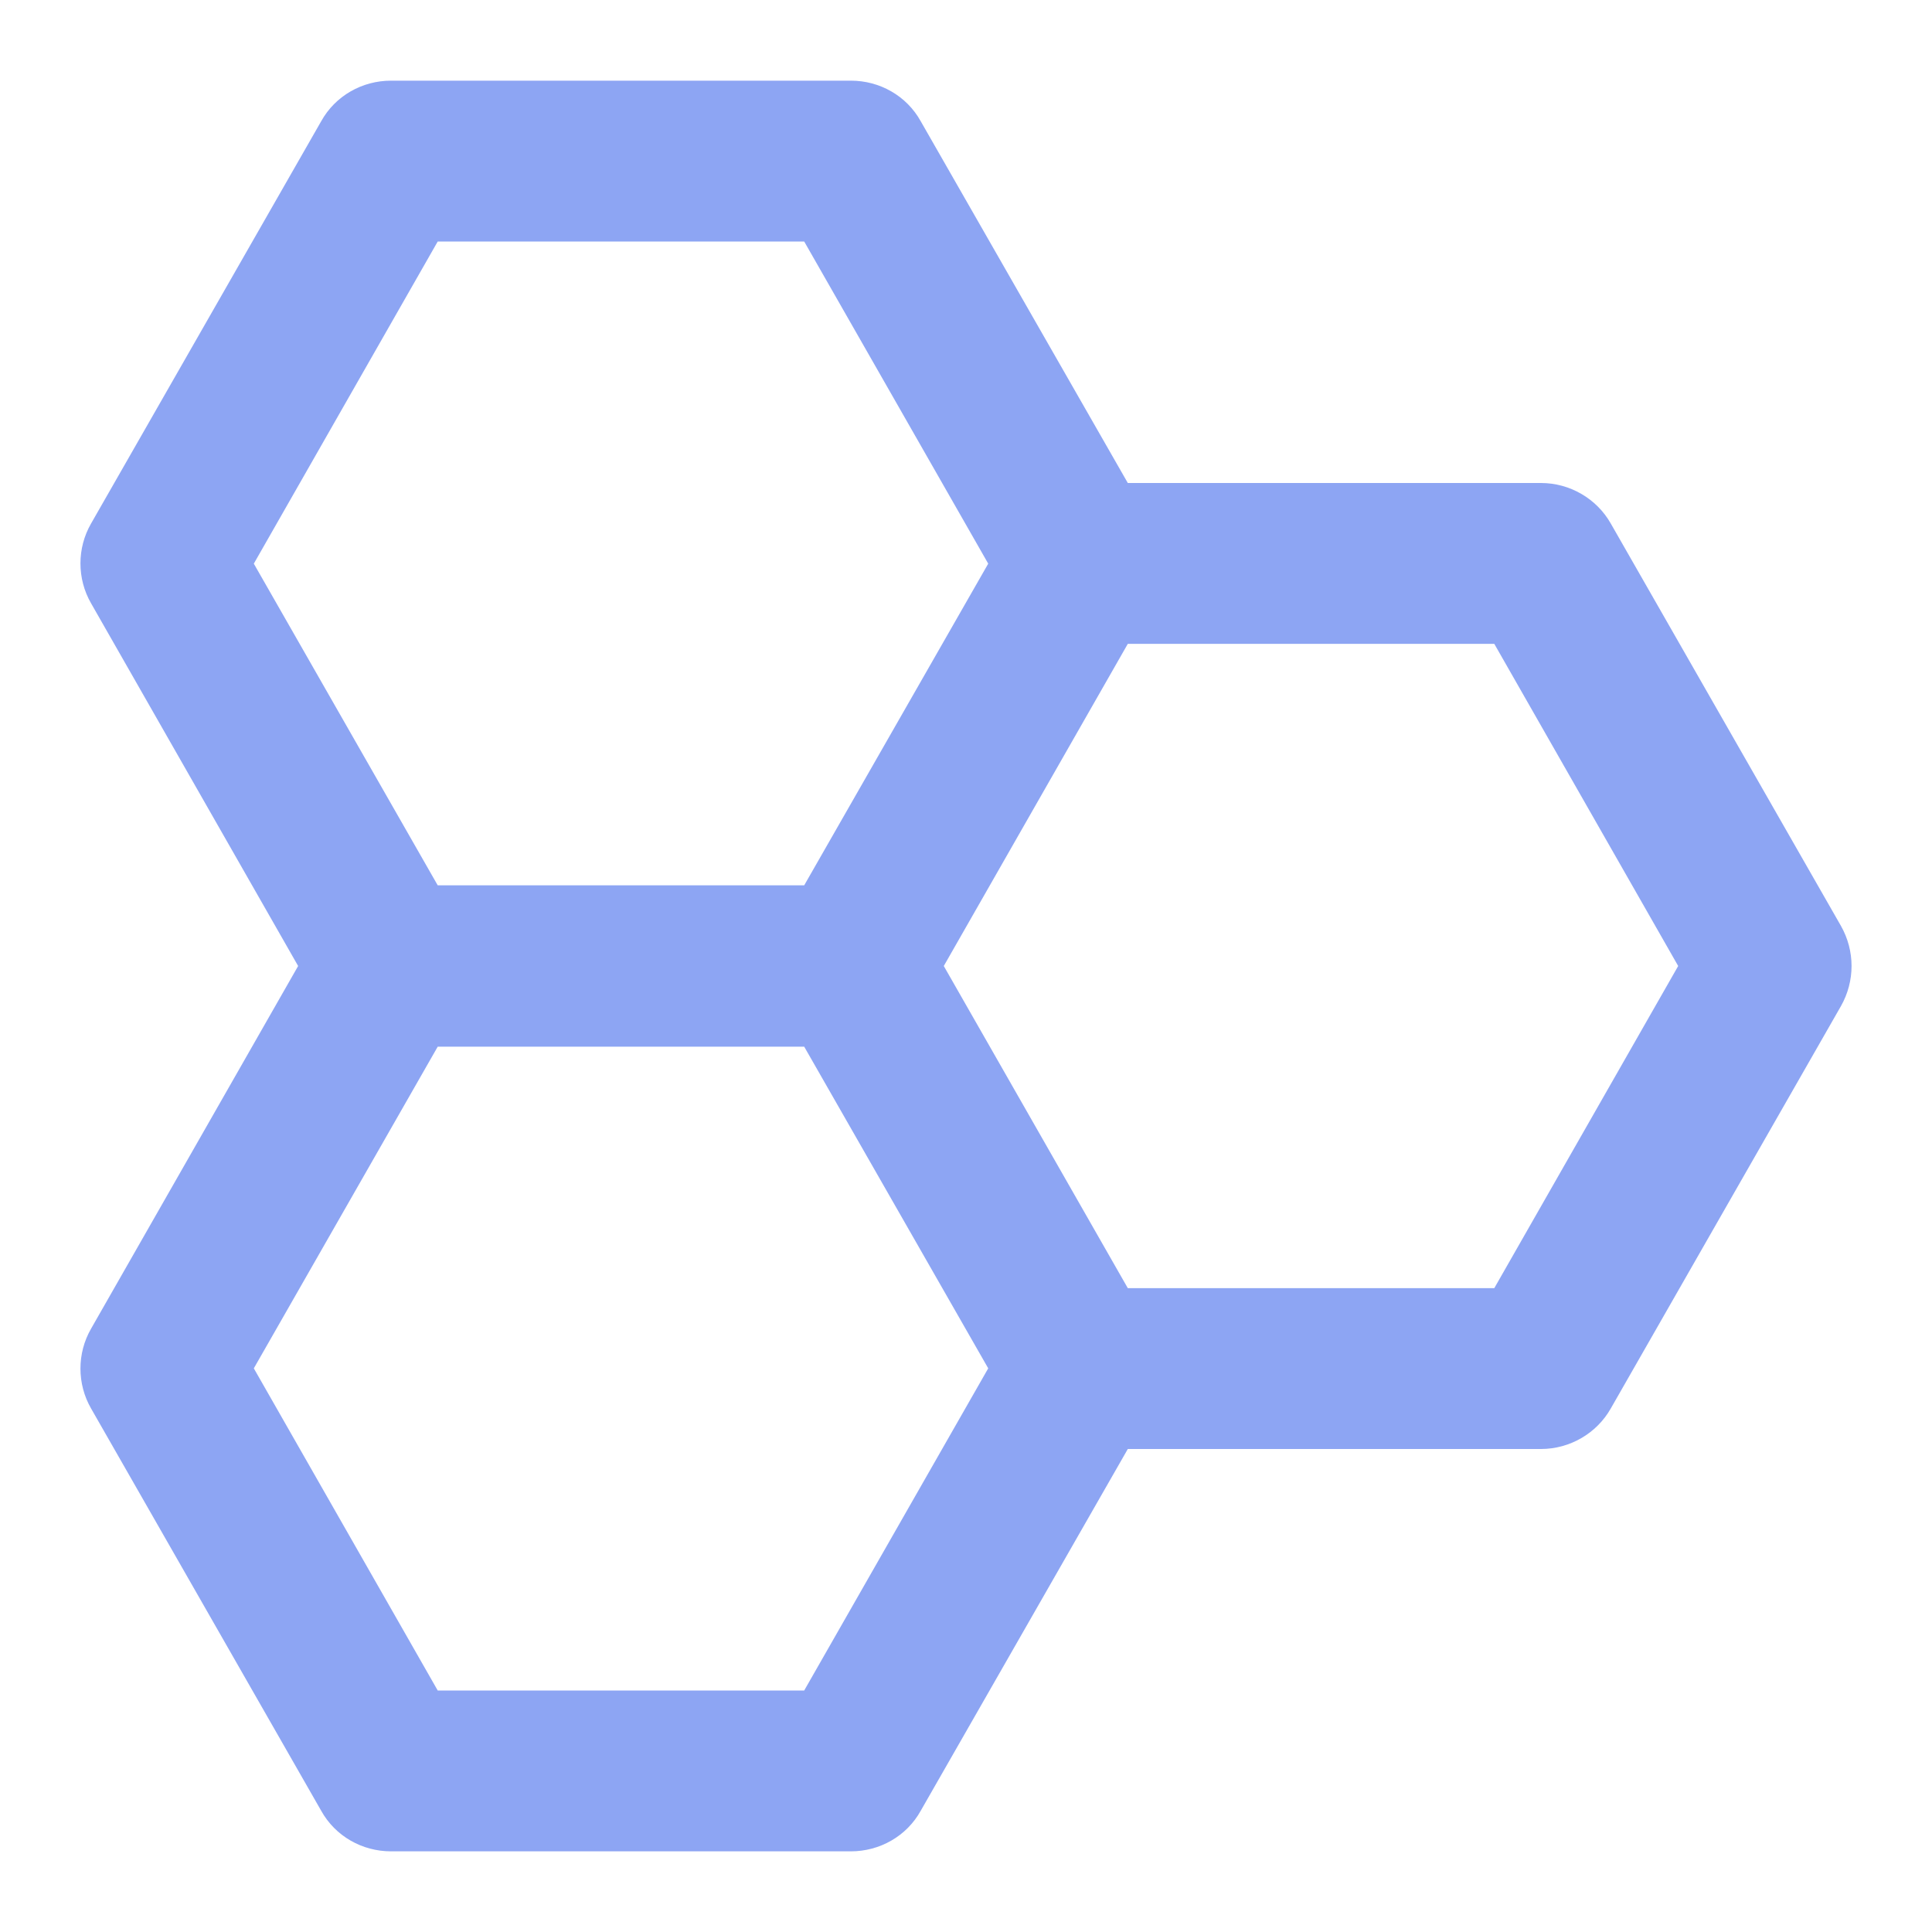
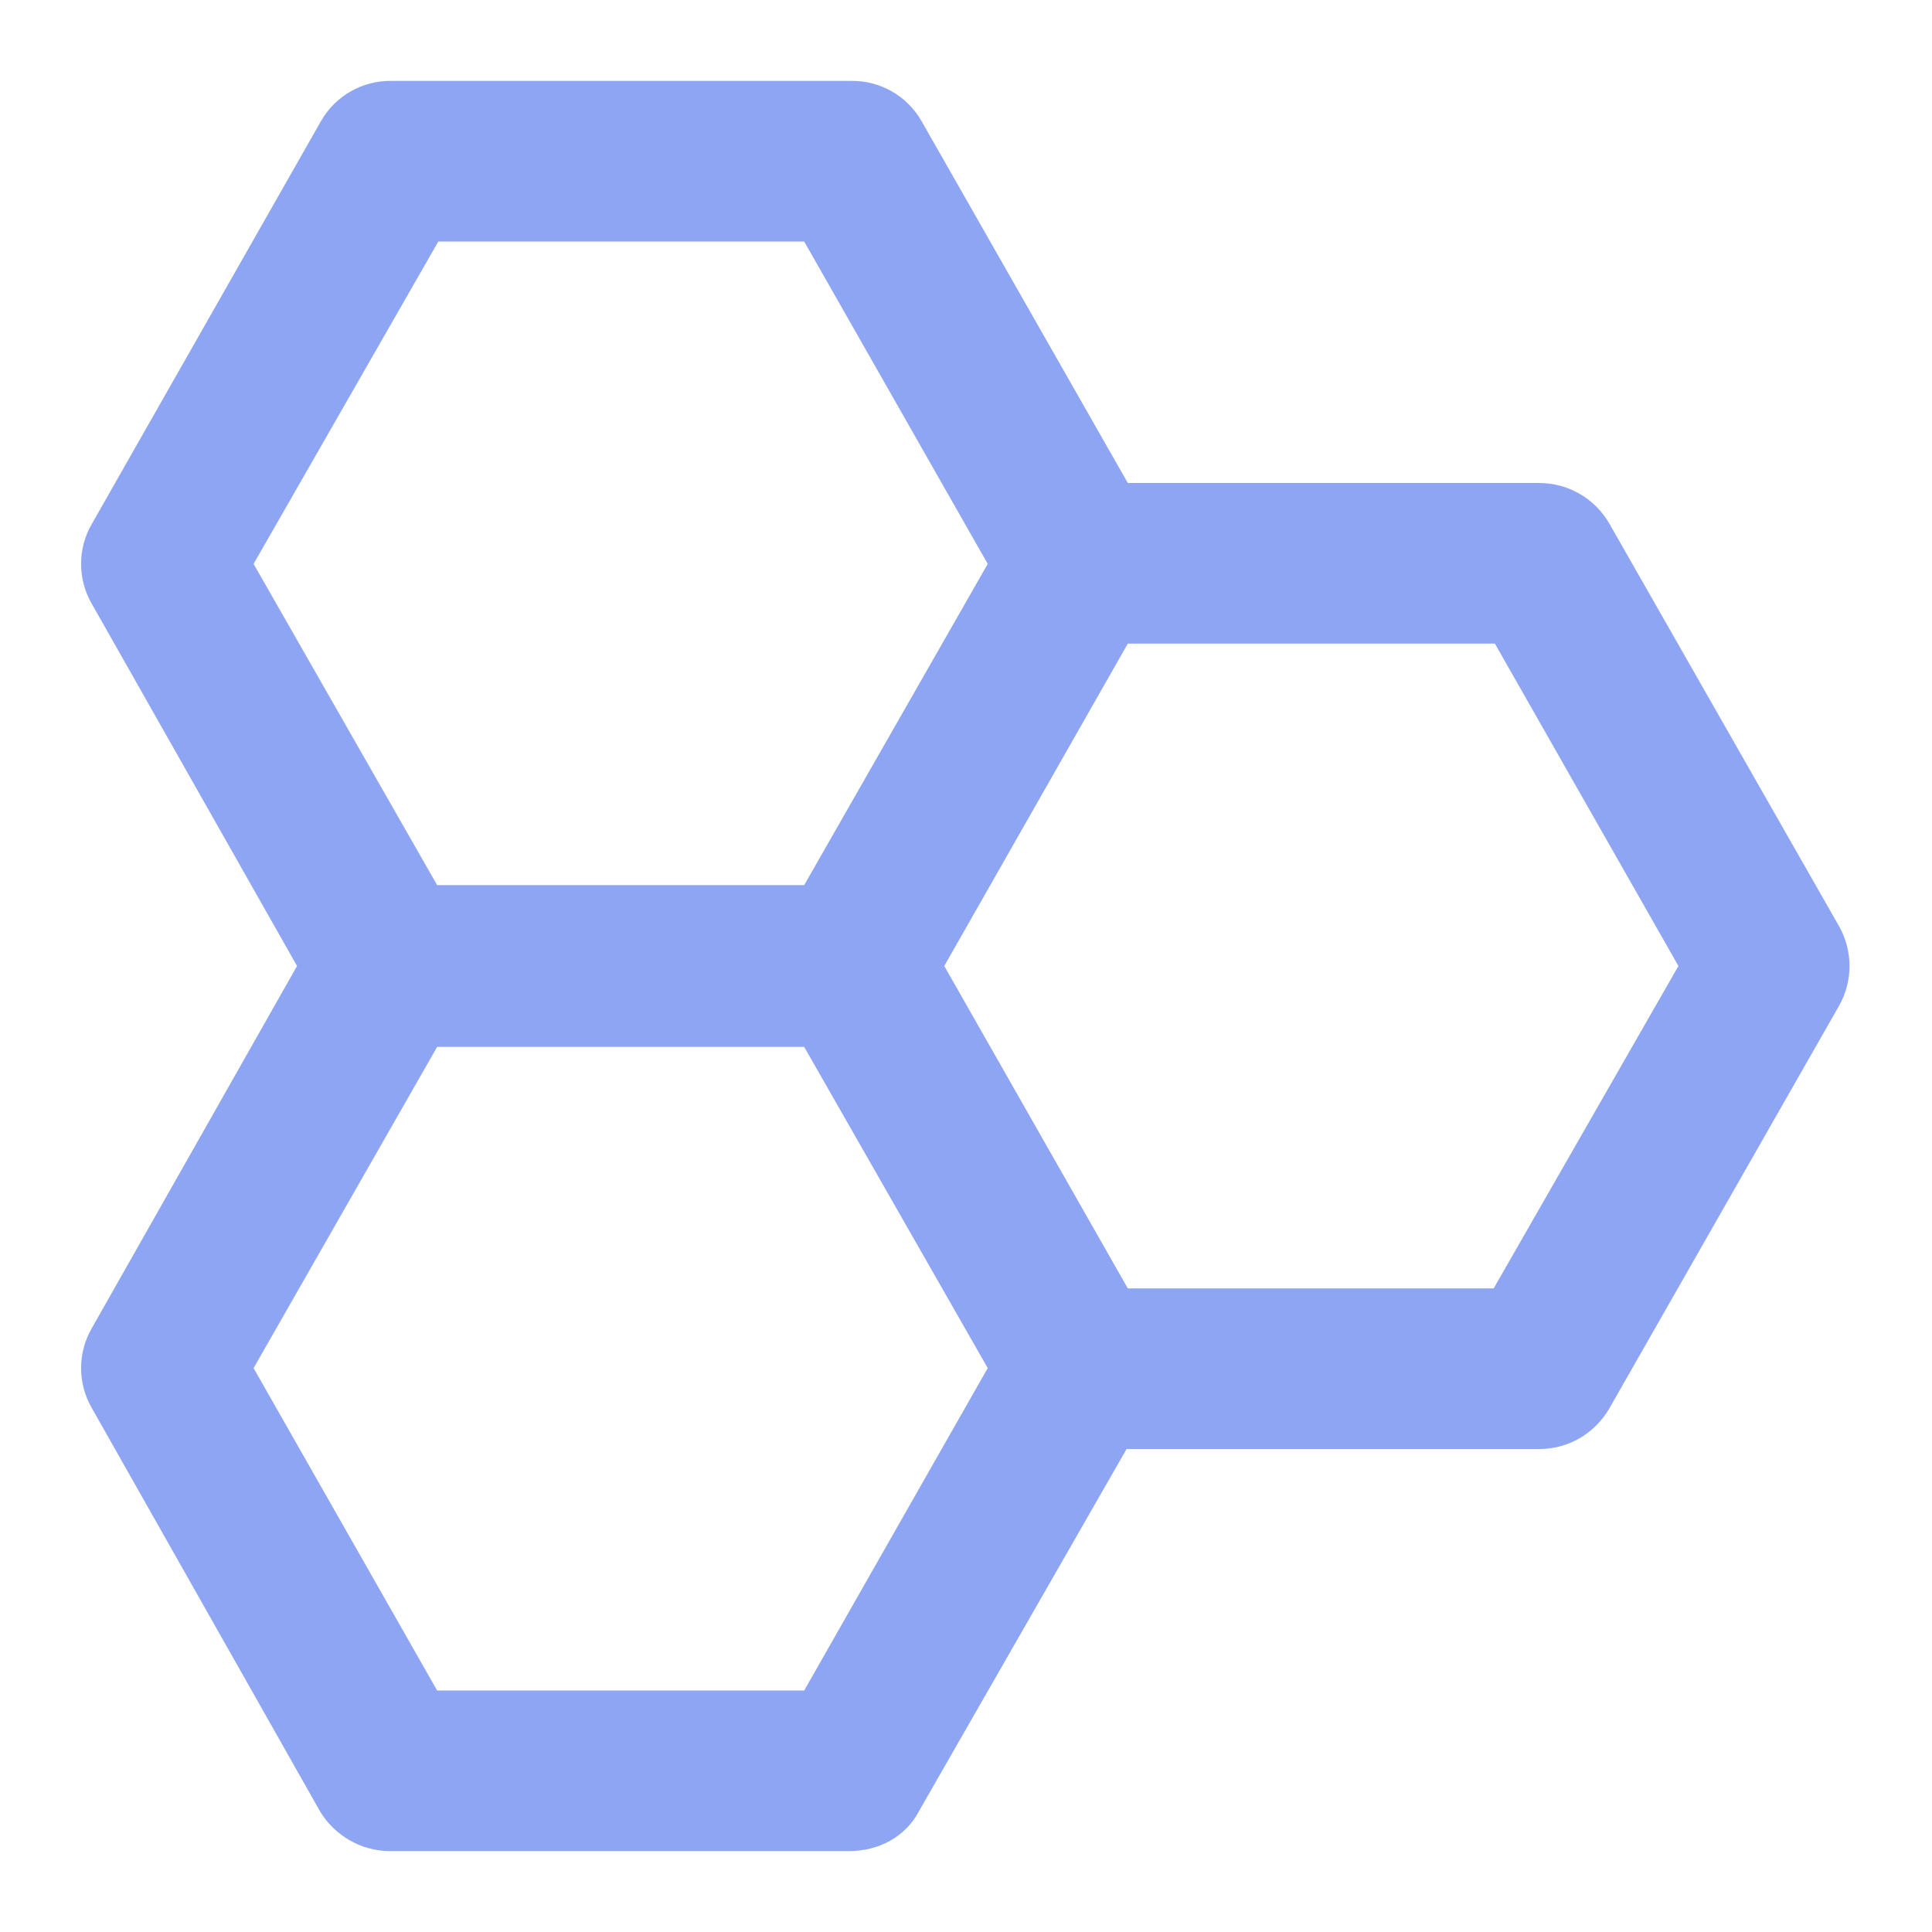
<svg xmlns="http://www.w3.org/2000/svg" width="16" height="16">
-   <path style="stroke:none;fill-rule:evenodd;fill-opacity:1;" fill="#8da5f3" d="M 3.625 2 L 2.102 4.668 L 3.625 7.332 L 6.66 7.332 L 8.184 4.668 L 6.66 2 Z M 9.34 4 L 7.625 1.004 C 7.508 0.793 7.285 0.668 7.047 0.668 L 3.238 0.668 C 3 0.668 2.777 0.793 2.66 1.004 L 0.754 4.336 C 0.637 4.539 0.637 4.793 0.754 4.996 L 2.469 8 L 0.754 11.004 C 0.637 11.207 0.637 11.461 0.754 11.664 L 2.66 14.996 C 2.777 15.207 3 15.332 3.238 15.332 L 7.047 15.332 C 7.285 15.332 7.508 15.207 7.625 14.996 L 9.34 12 L 12.762 12 C 13 12 13.223 11.871 13.34 11.664 L 15.246 8.332 C 15.363 8.125 15.363 7.875 15.246 7.668 L 13.34 4.336 C 13.223 4.129 13 4 12.762 4 Z M 9.34 10.668 L 7.816 8 L 9.34 5.332 L 12.375 5.332 L 13.898 8 L 12.375 10.668 Z M 8.184 11.332 L 6.66 8.668 L 3.625 8.668 L 2.102 11.332 L 3.625 14 L 6.66 14 Z M 8.184 11.332" />
+   <path fill="#8da5f3" d="M3.63 2 2.1 4.67l1.52 2.66h3.04l1.52-2.66L6.66 2Zm5.71 2L7.63 1a.66.66 0 0 0-.58-.33H3.24a.66.66 0 0 0-.58.33L.76 4.34a.66.66 0 0 0 0 .66l1.7 3-1.7 3a.66.66 0 0 0 0 .66L2.65 15c.12.2.34.33.58.33h3.8c.25 0 .47-.12.58-.33l1.72-3h3.42c.24 0 .46-.13.58-.34l1.9-3.33a.67.67 0 0 0 0-.66l-1.9-3.33a.67.67 0 0 0-.58-.34Zm0 6.67L7.82 8l1.52-2.67h3.04L13.9 8l-1.53 2.67Zm-1.16.66L6.66 8.67H3.62L2.1 11.33 3.62 14h3.04Zm0 0" style="stroke:none;fill-rule:evenodd;fill-opacity:1" />
</svg>
